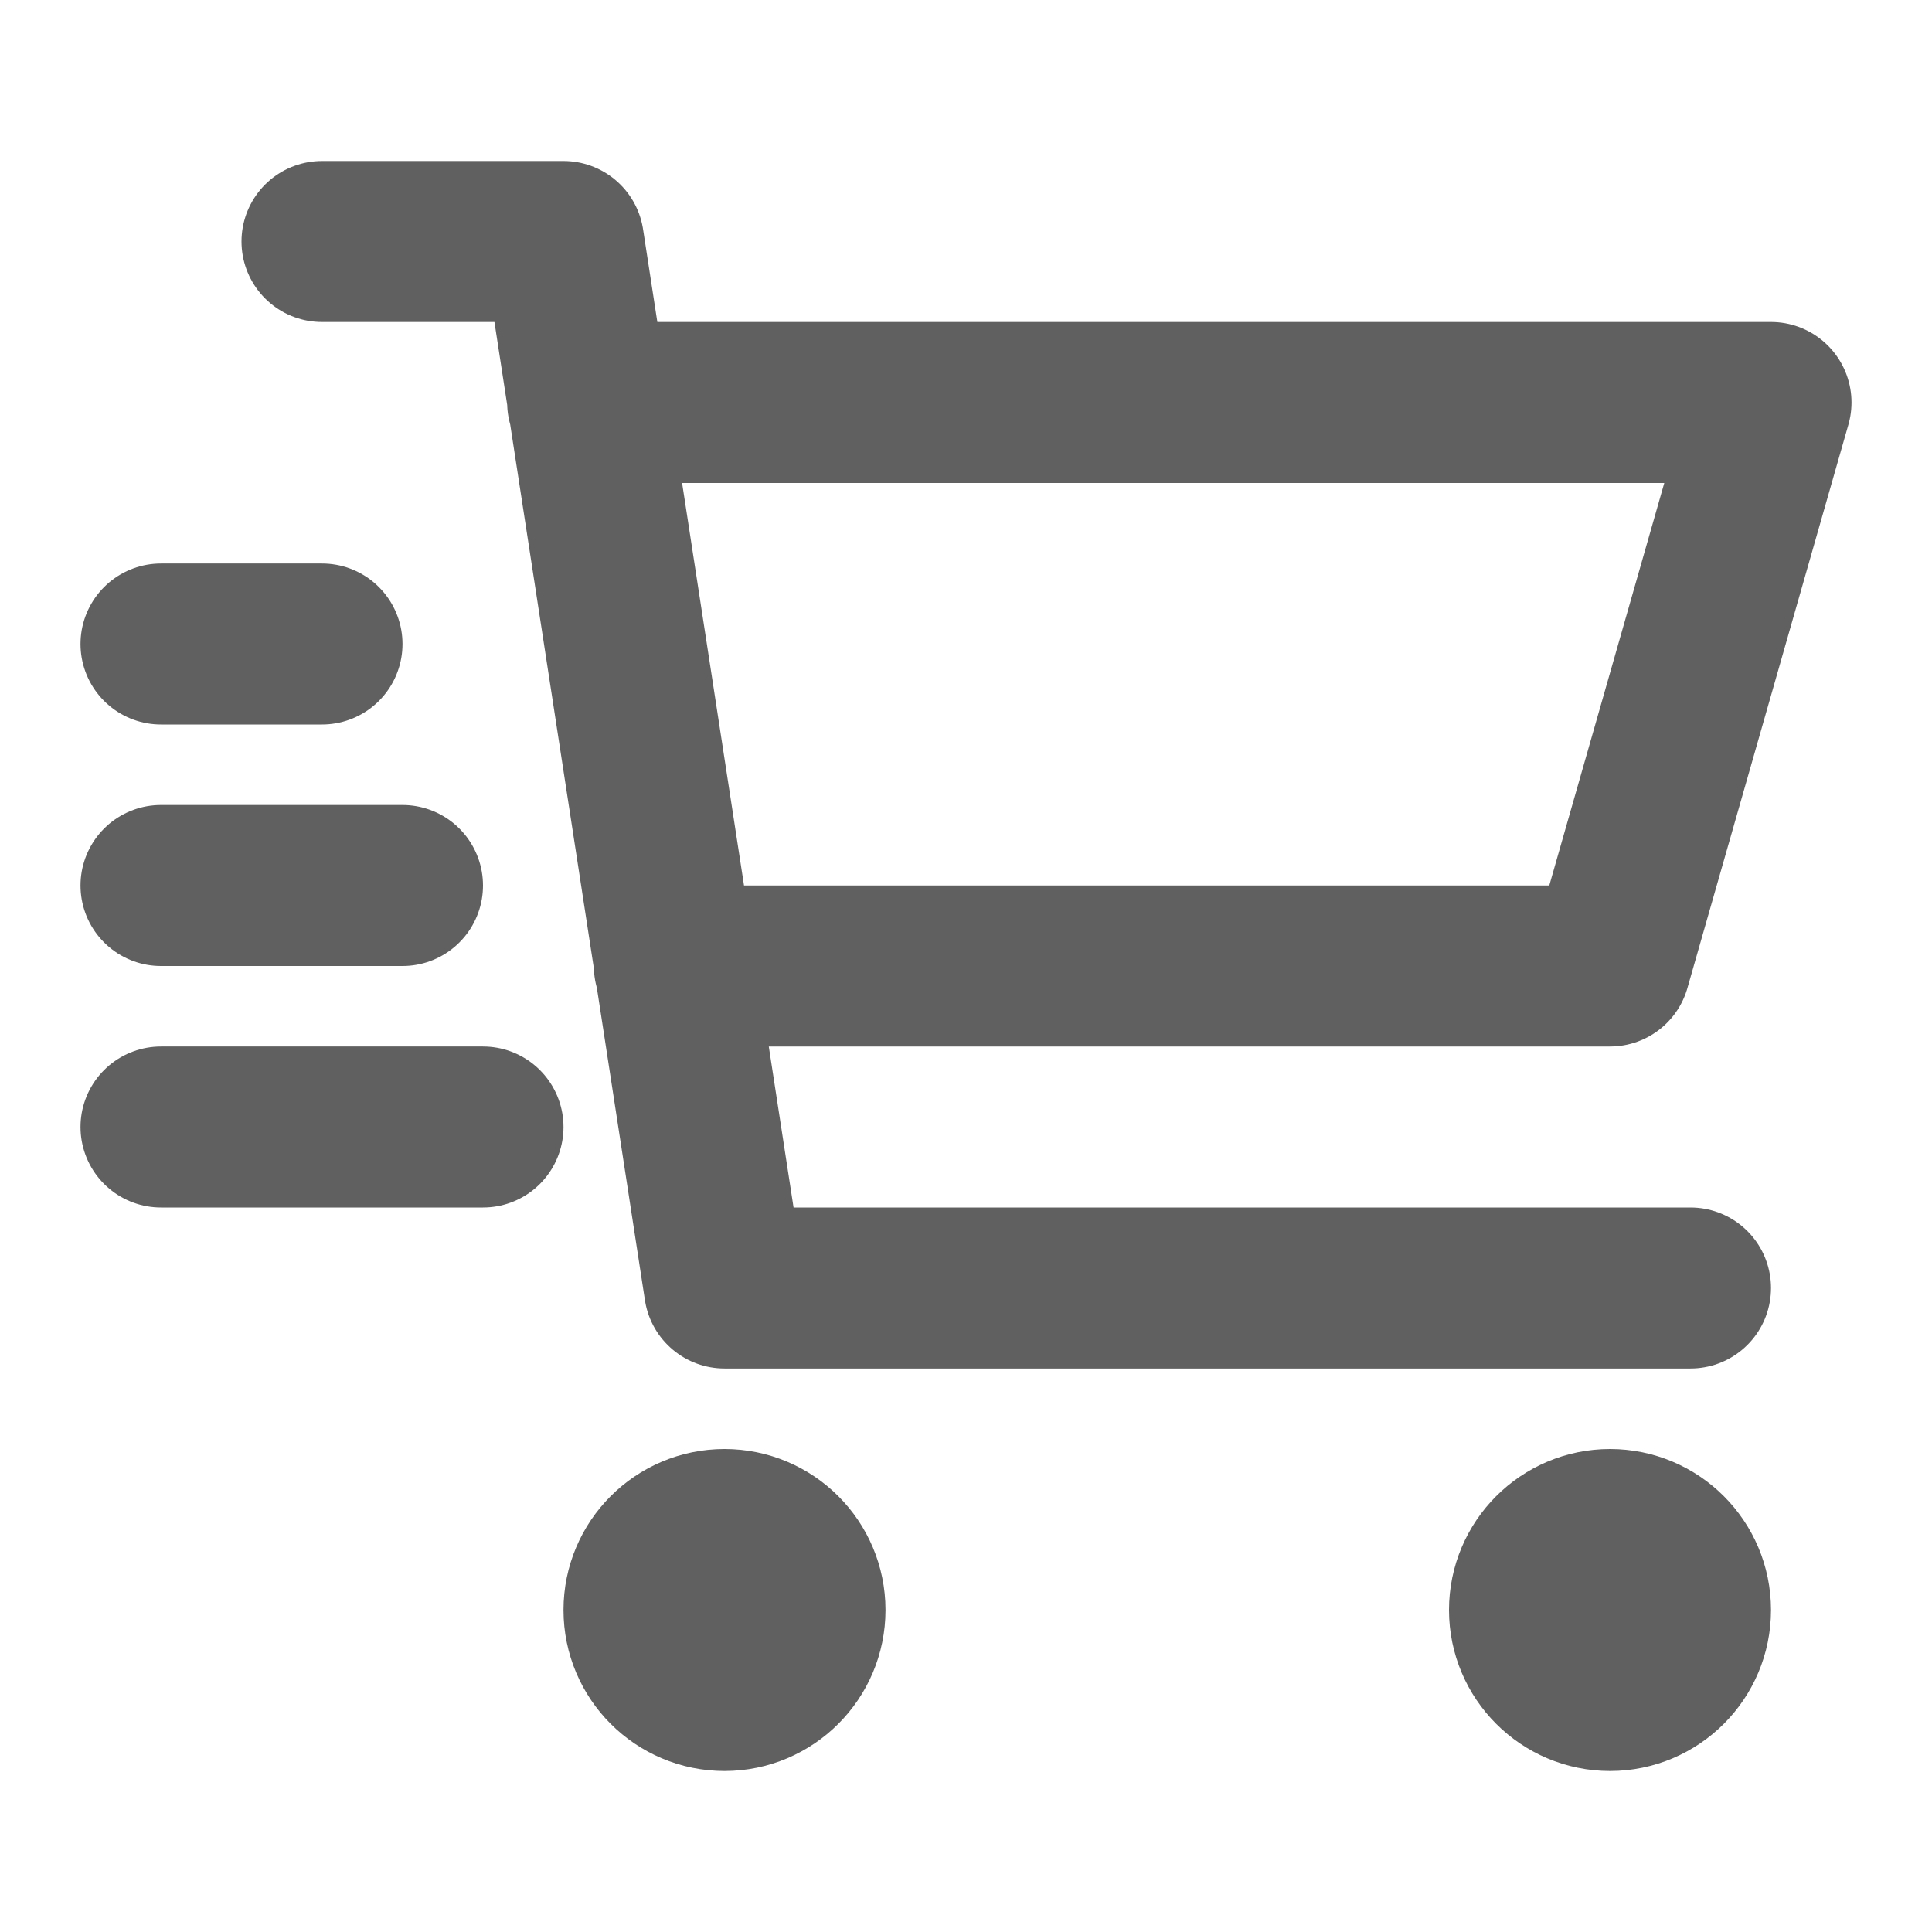
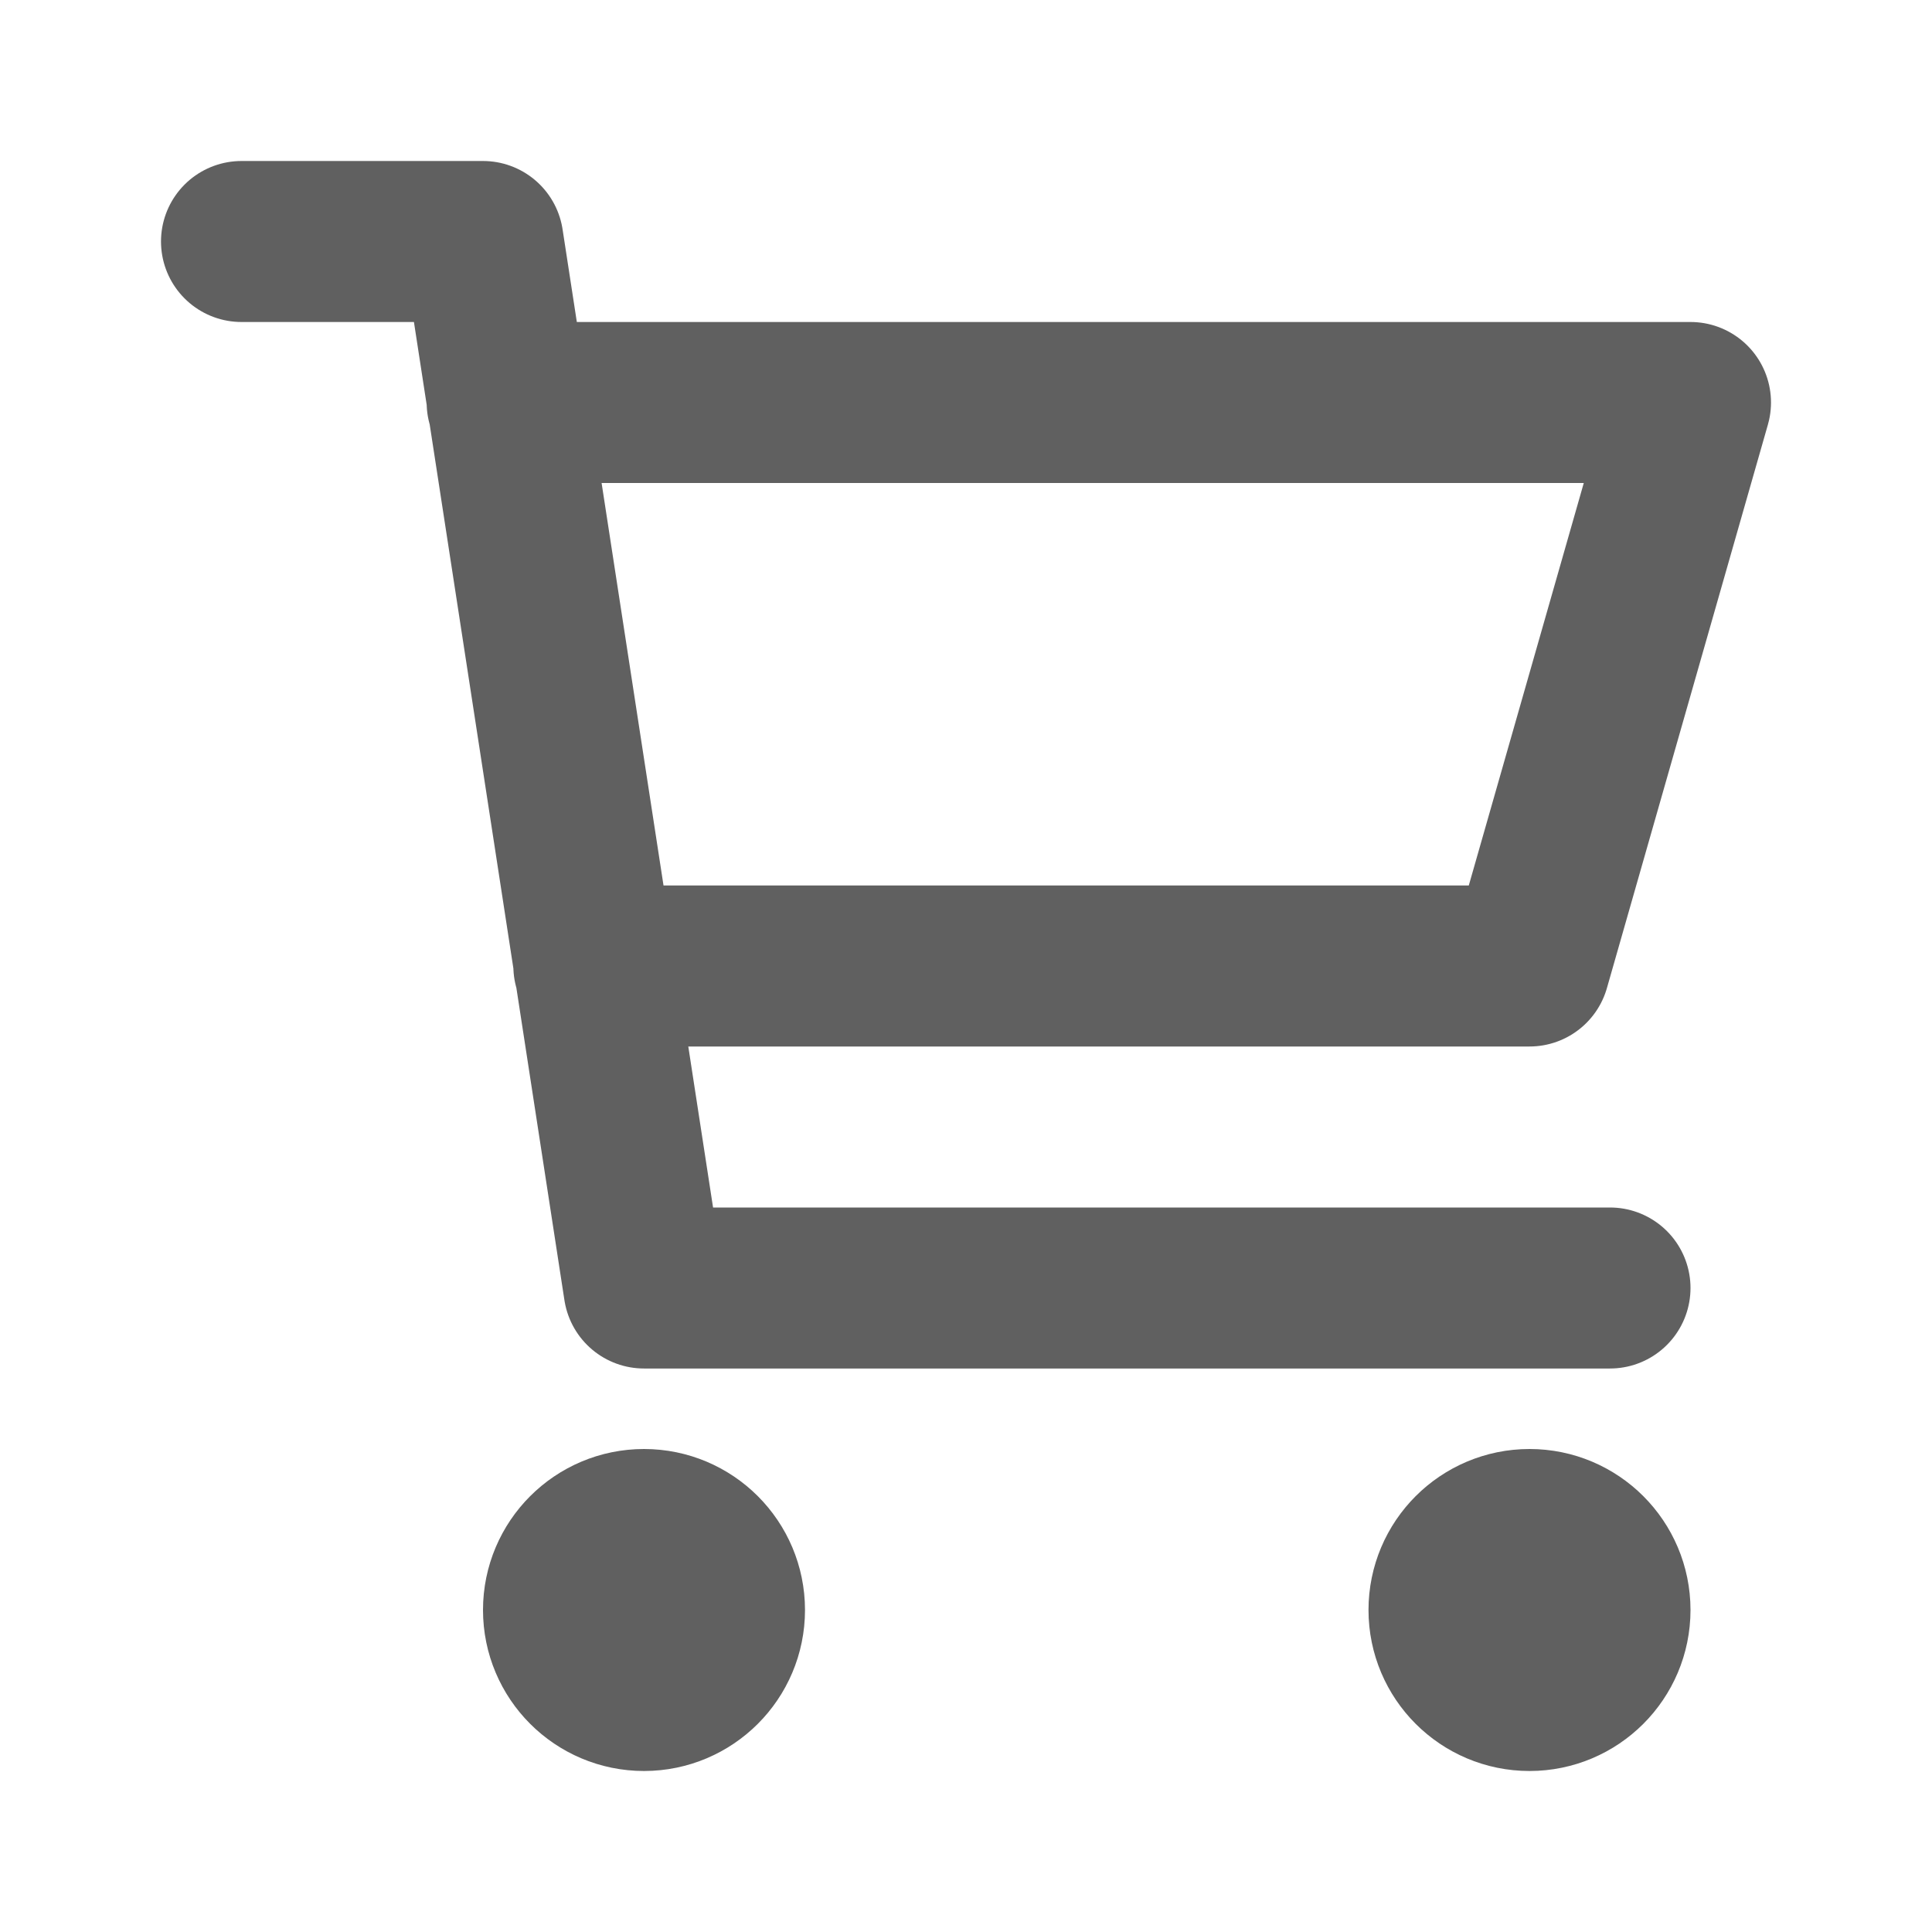
- <svg xmlns="http://www.w3.org/2000/svg" width="23px" height="23px" viewBox="0 0 24 24" fill="none">
-   <path d="M7.3 5H22L20 12H8.377M21 16H9L7 3H4M4 8H2M5 11H2M6 14H2M10 20C10 20.552 9.552 21 9 21C8.448 21 8 20.552 8 20C8 19.448 8.448 19 9 19C9.552 19 10 19.448 10 20ZM21 20C21 20.552 20.552 21 20 21C19.448 21 19 20.552 19 20C19 19.448 19.448 19 20 19C20.552 19 21 19.448 21 20Z" stroke="#606060" stroke-width="2" stroke-linecap="round" stroke-linejoin="round" />
+ <svg xmlns="http://www.w3.org/2000/svg" width="26px" height="26px" viewBox="0 0 24 24" fill="none">
+   <path d="M6.3 5H21L19 12H7.377M20 16H8L6 3H3M9 20C9 20.552 8.552 21 8 21C7.448 21 7 20.552 7 20C7 19.448 7.448 19 8 19C8.552 19 9 19.448 9 20ZM20 20C20 20.552 19.552 21 19 21C18.448 21 18 20.552 18 20C18 19.448 18.448 19 19 19C19.552 19 20 19.448 20 20Z" stroke="#606060" stroke-width="2" stroke-linecap="round" stroke-linejoin="round" />
</svg>
